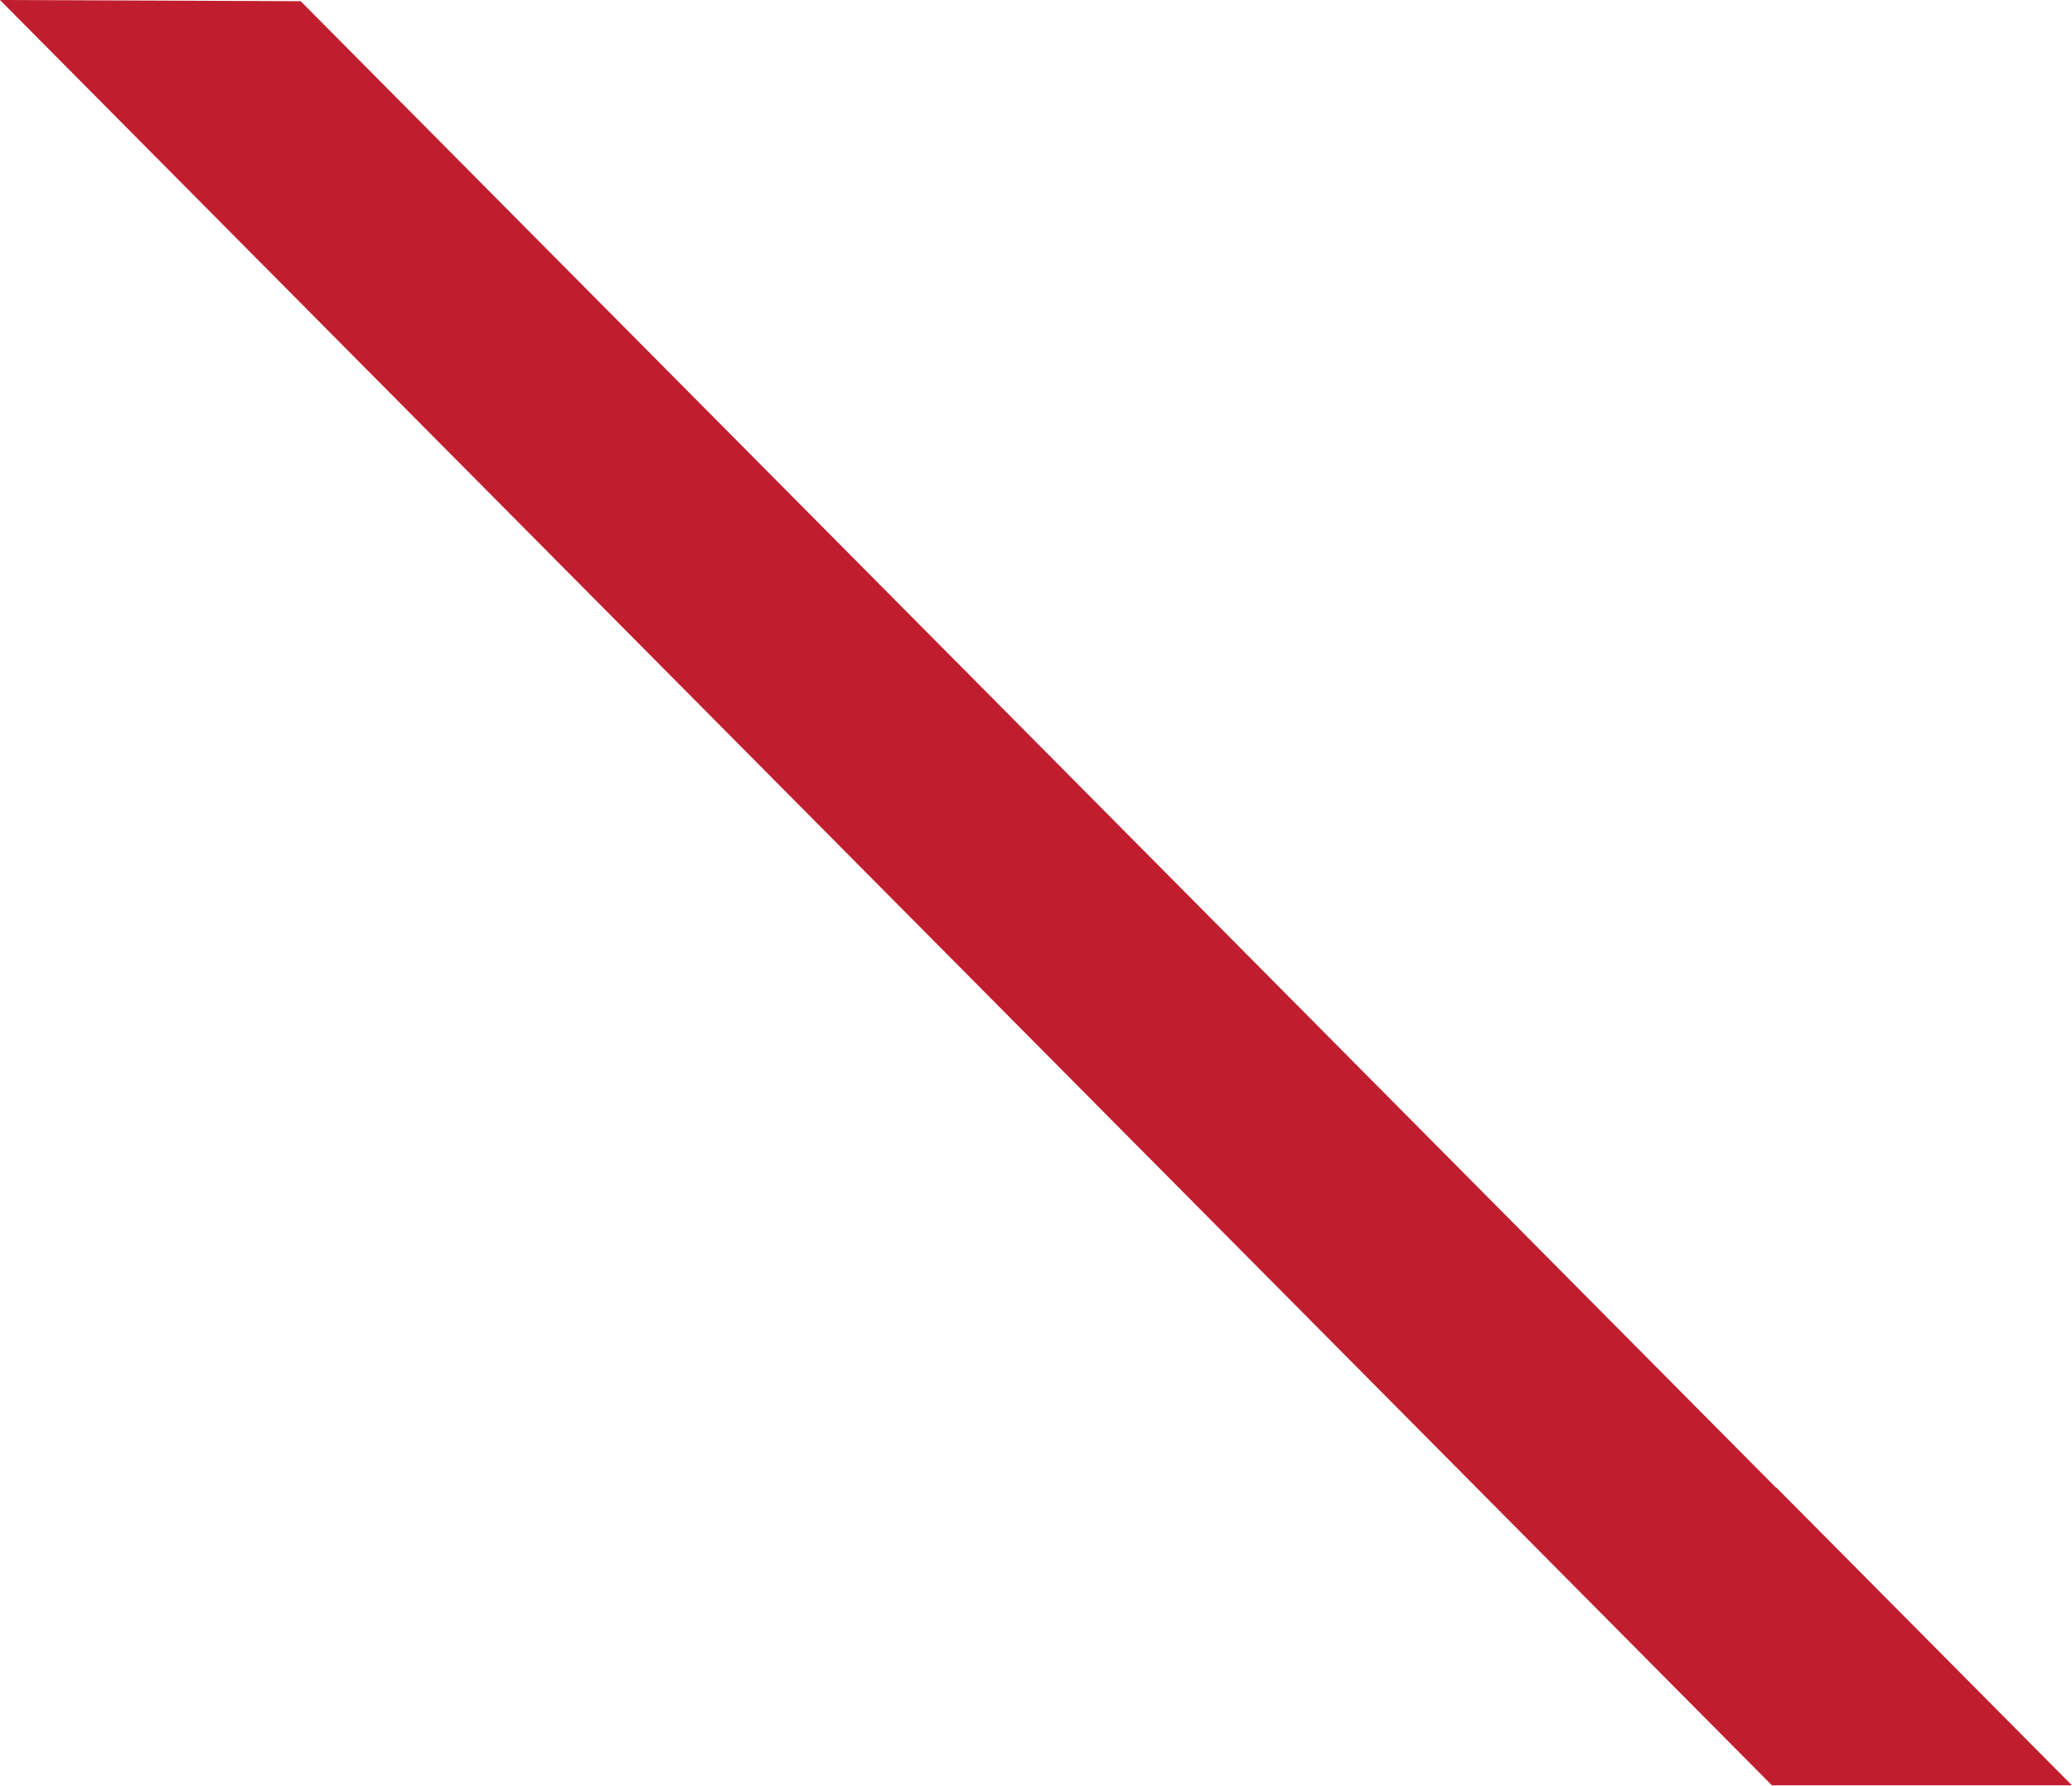
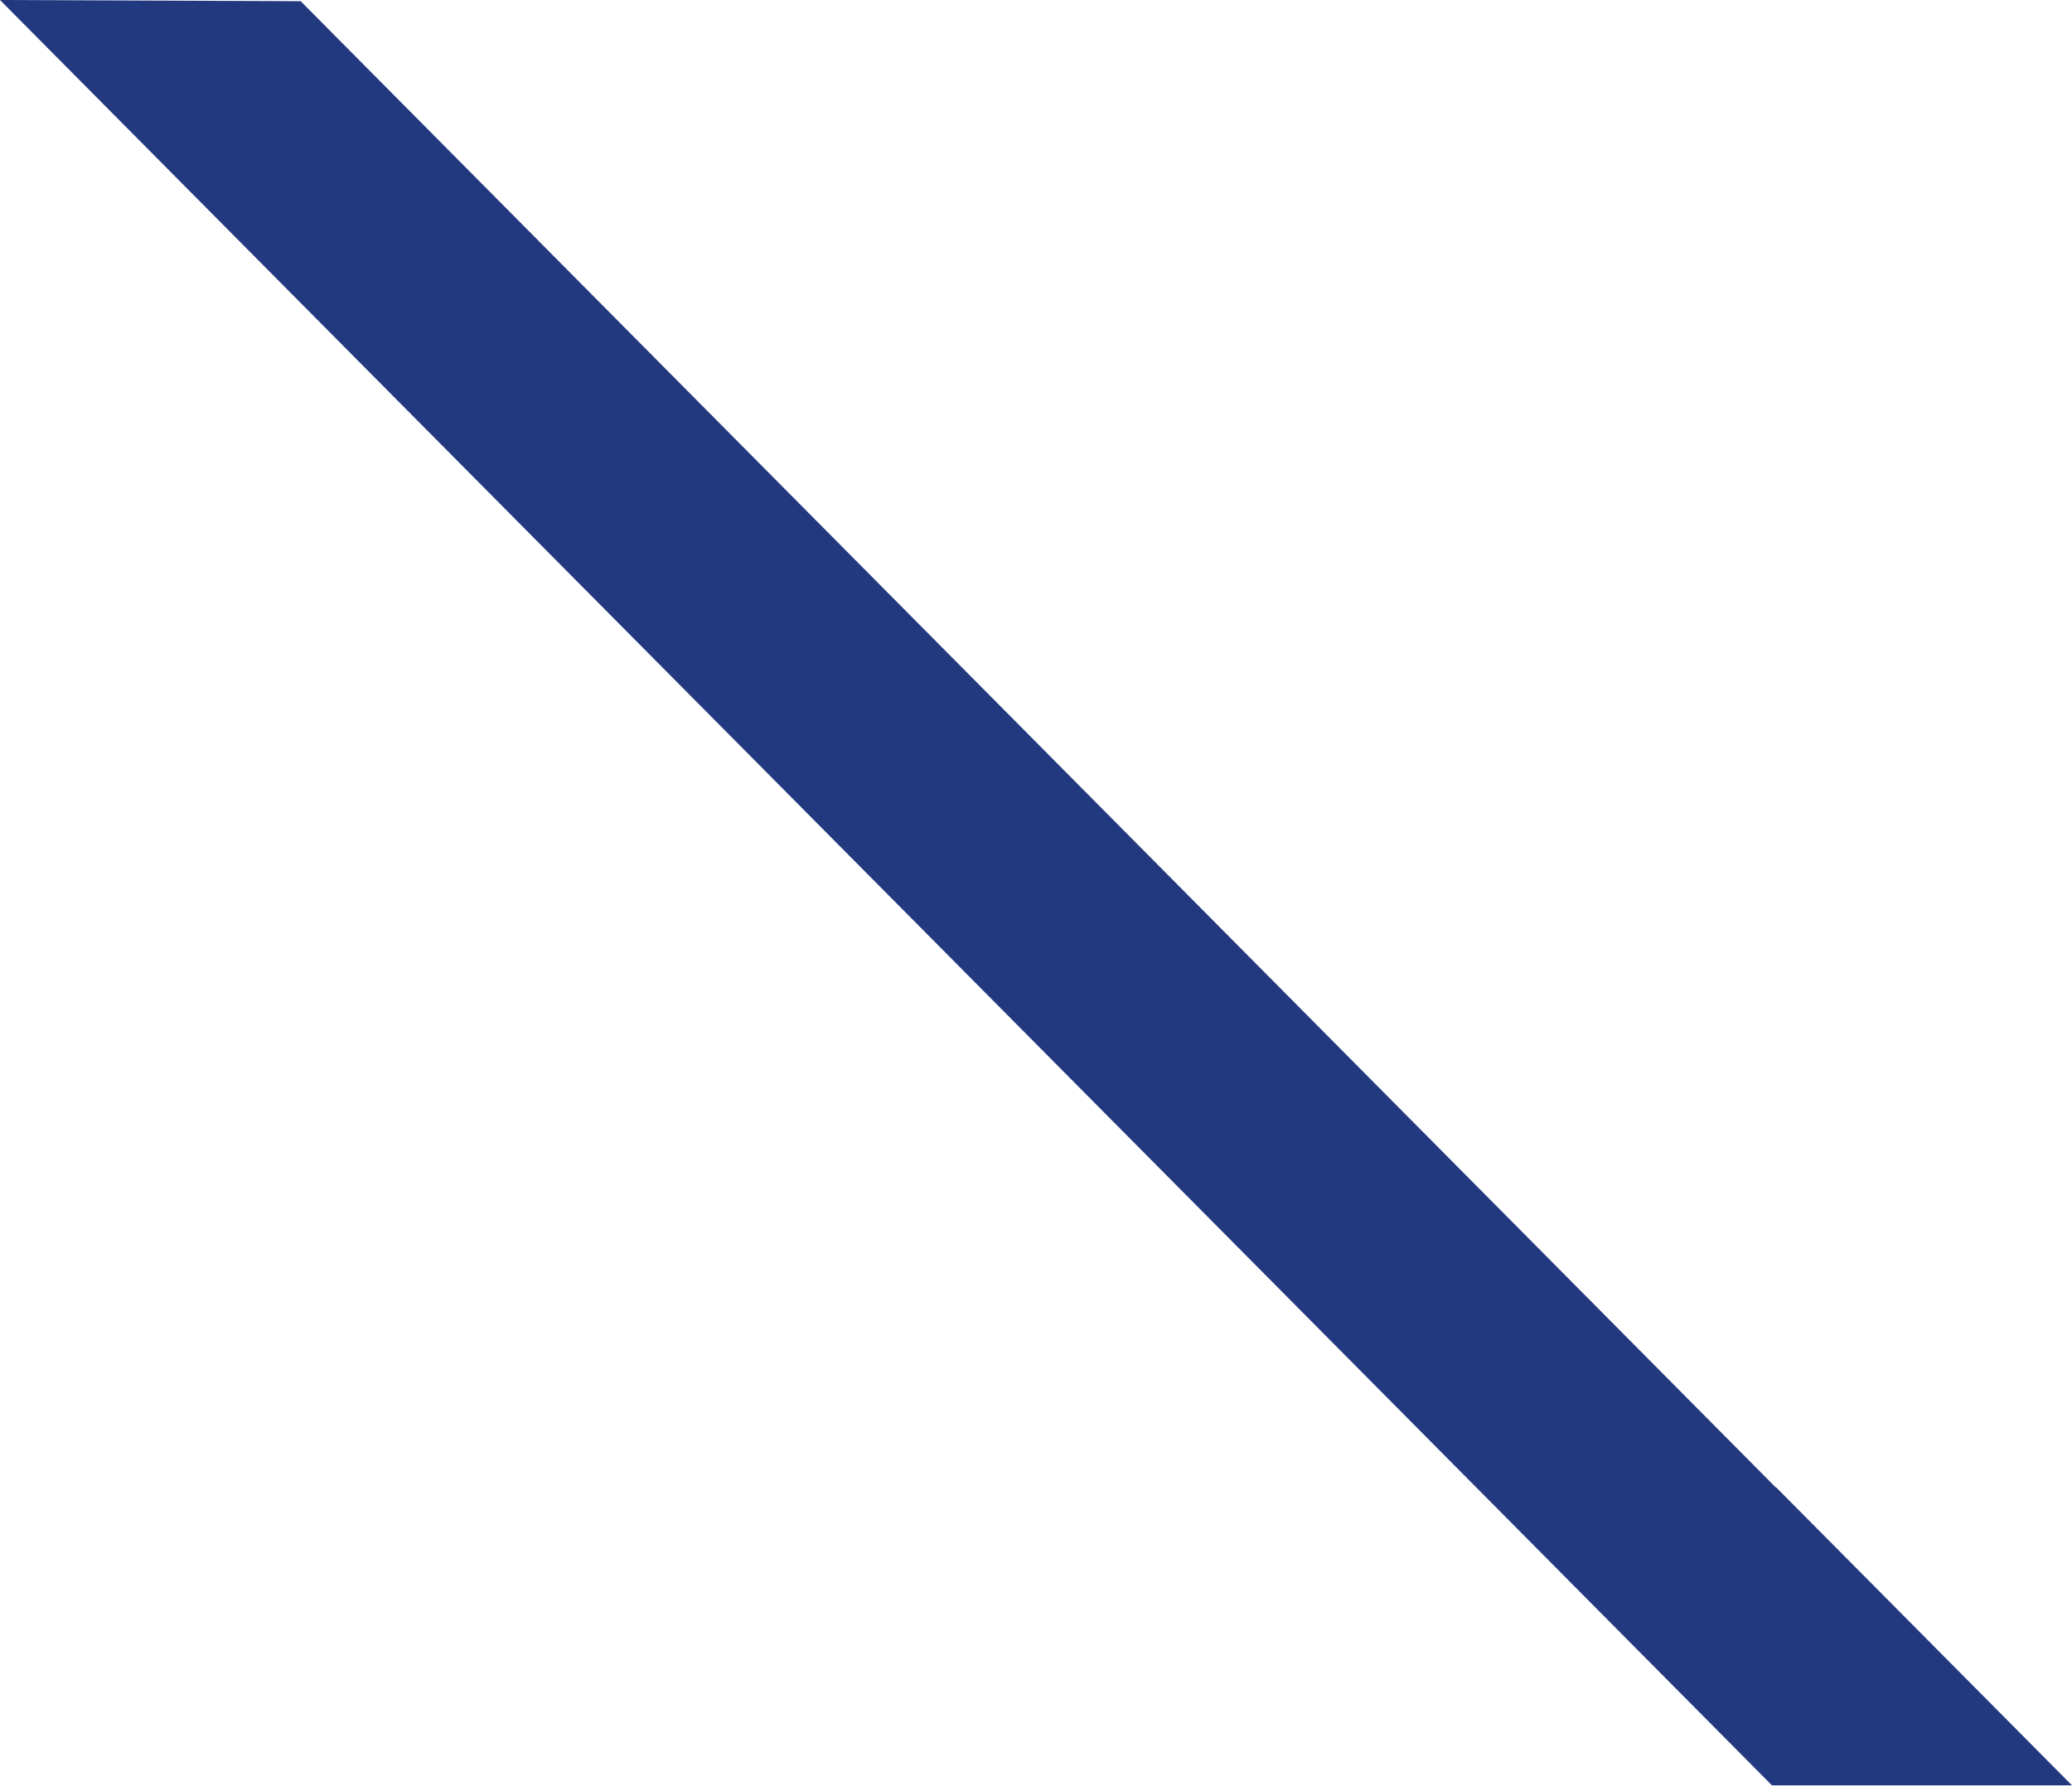
<svg xmlns="http://www.w3.org/2000/svg" viewBox="0 0 192.39 165.78">
  <defs>
-     <style>.cls-1{fill:#c01e2f;}</style>
+     <style>.cls-1{fill:#23397f;}</style>
  </defs>
  <g id="Layer_2" data-name="Layer 2">
    <g id="Layer_1-2" data-name="Layer 1">
      <polygon class="cls-1" points="192.39 165.78 164.93 138.12 164.89 138.12 27.92 0.11 0 0 164.53 165.78 192.39 165.78" />
    </g>
  </g>
</svg>
